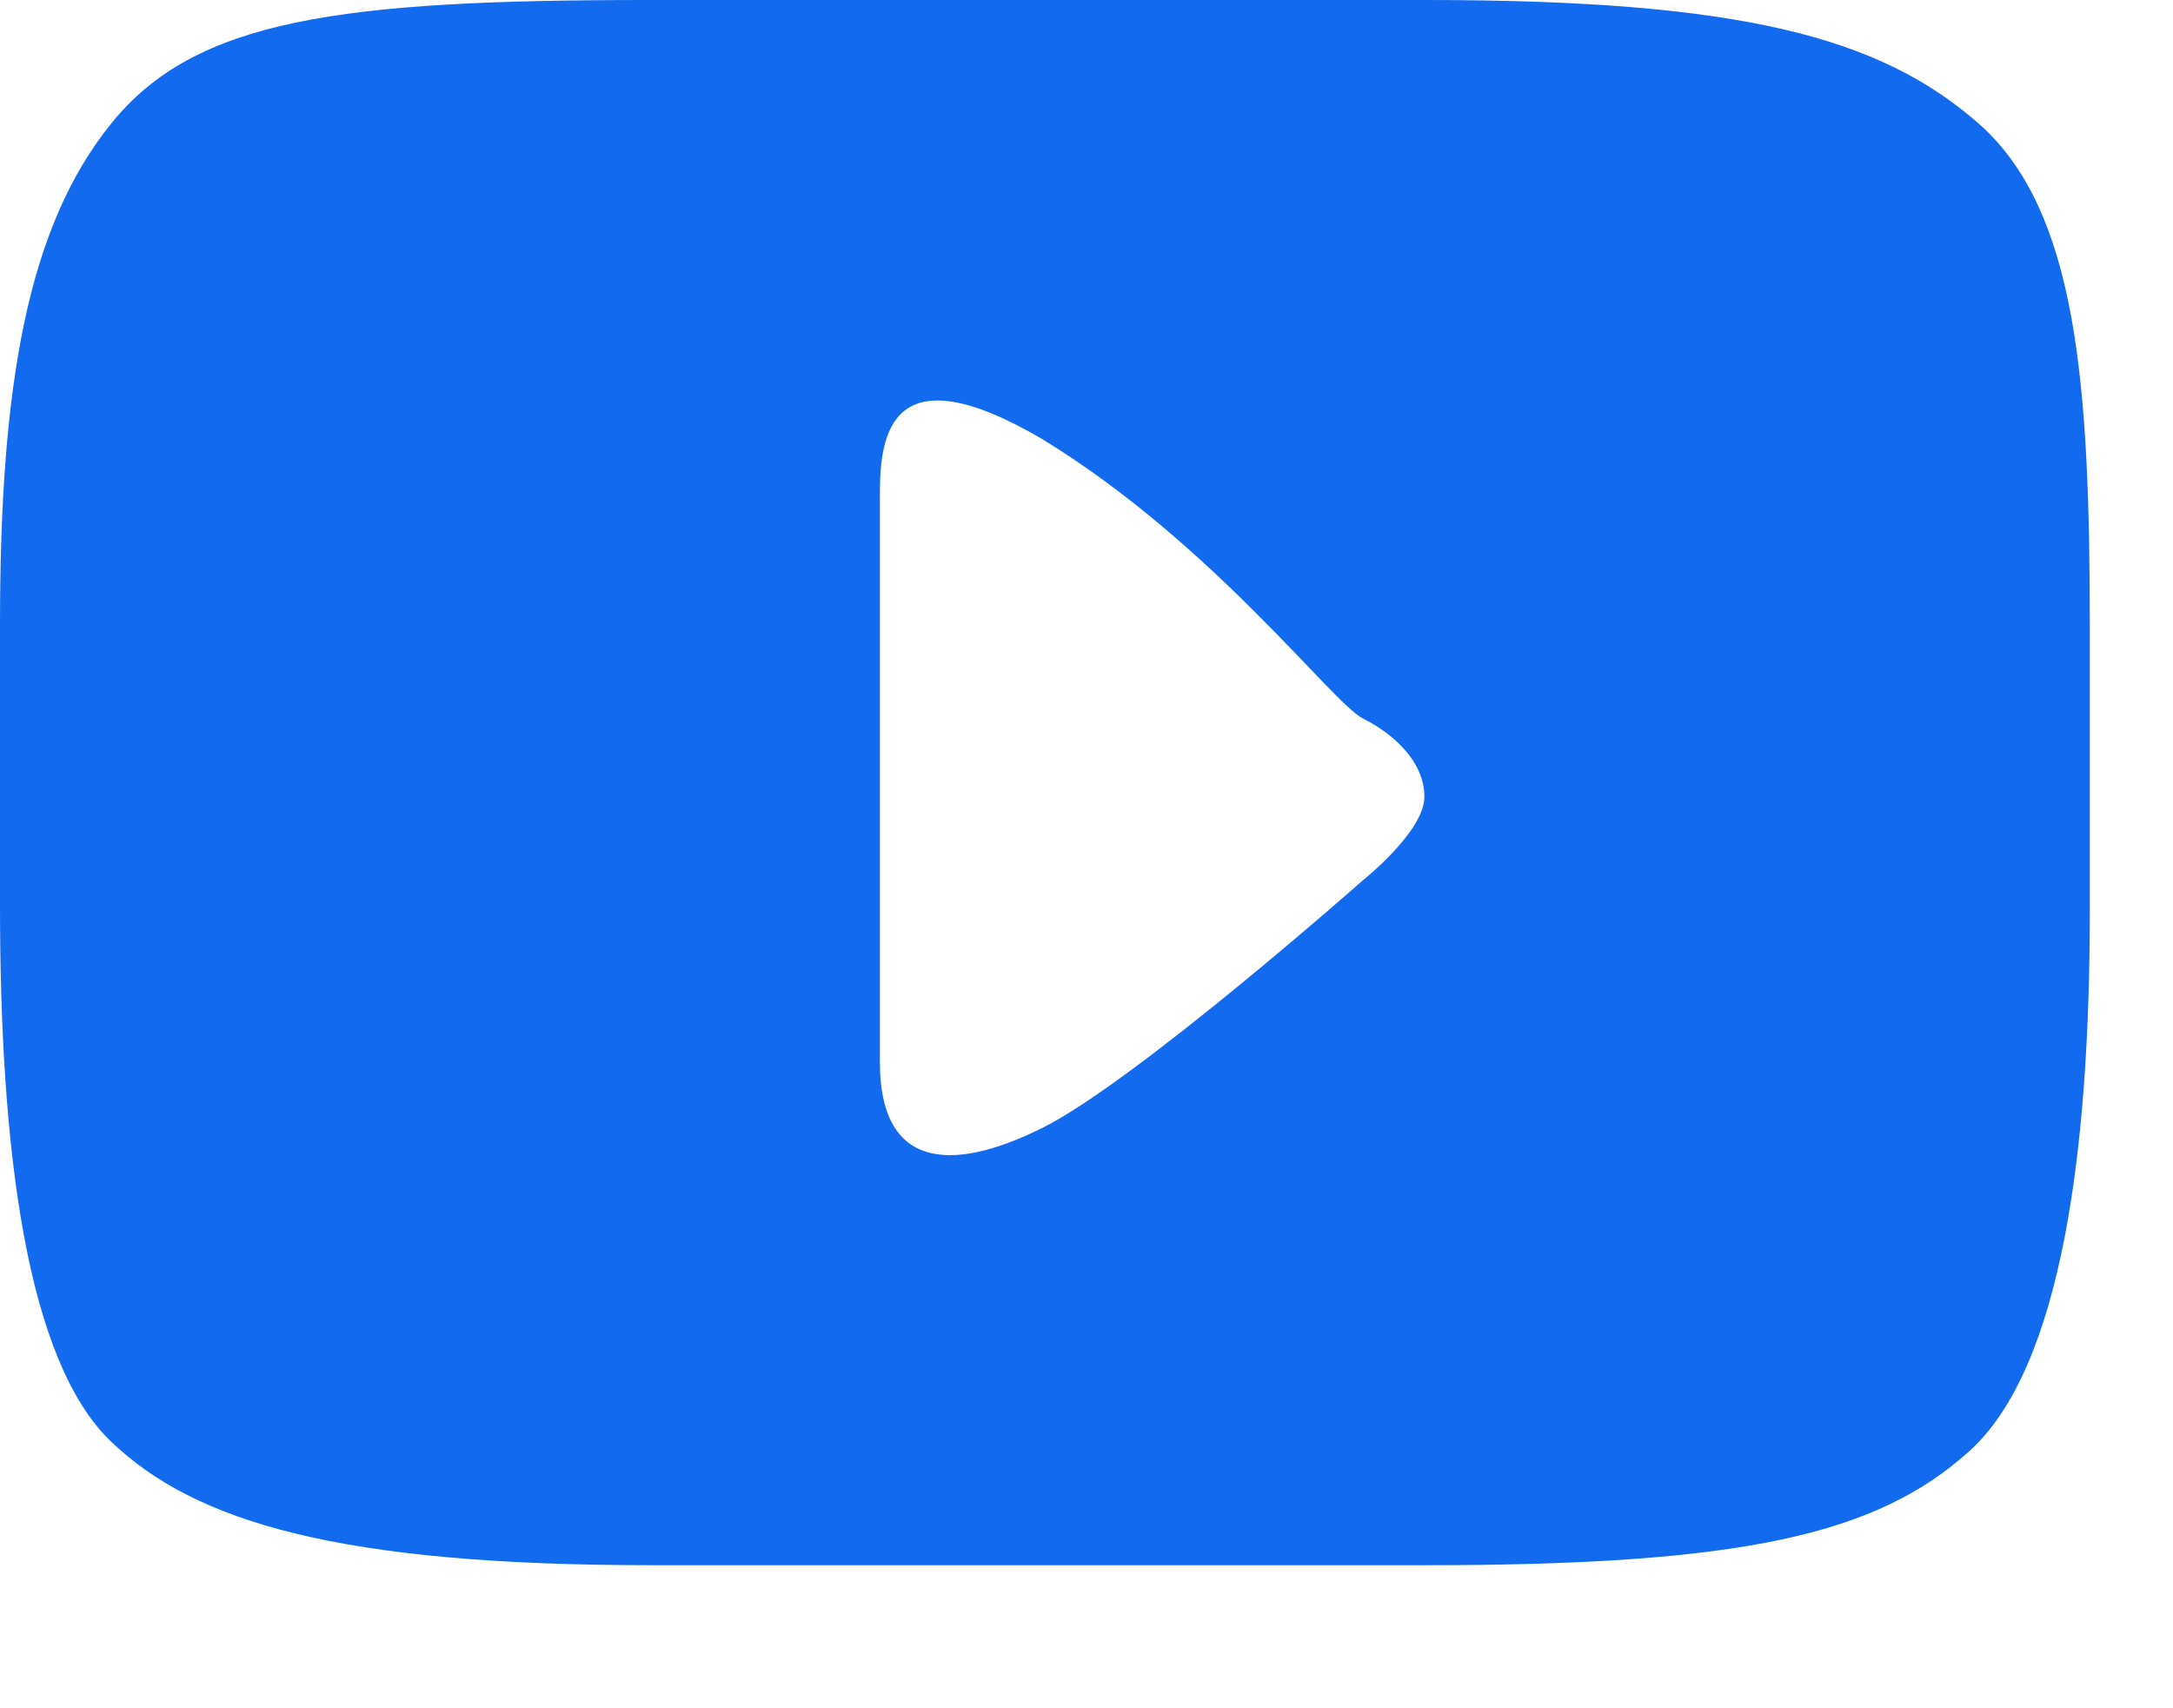
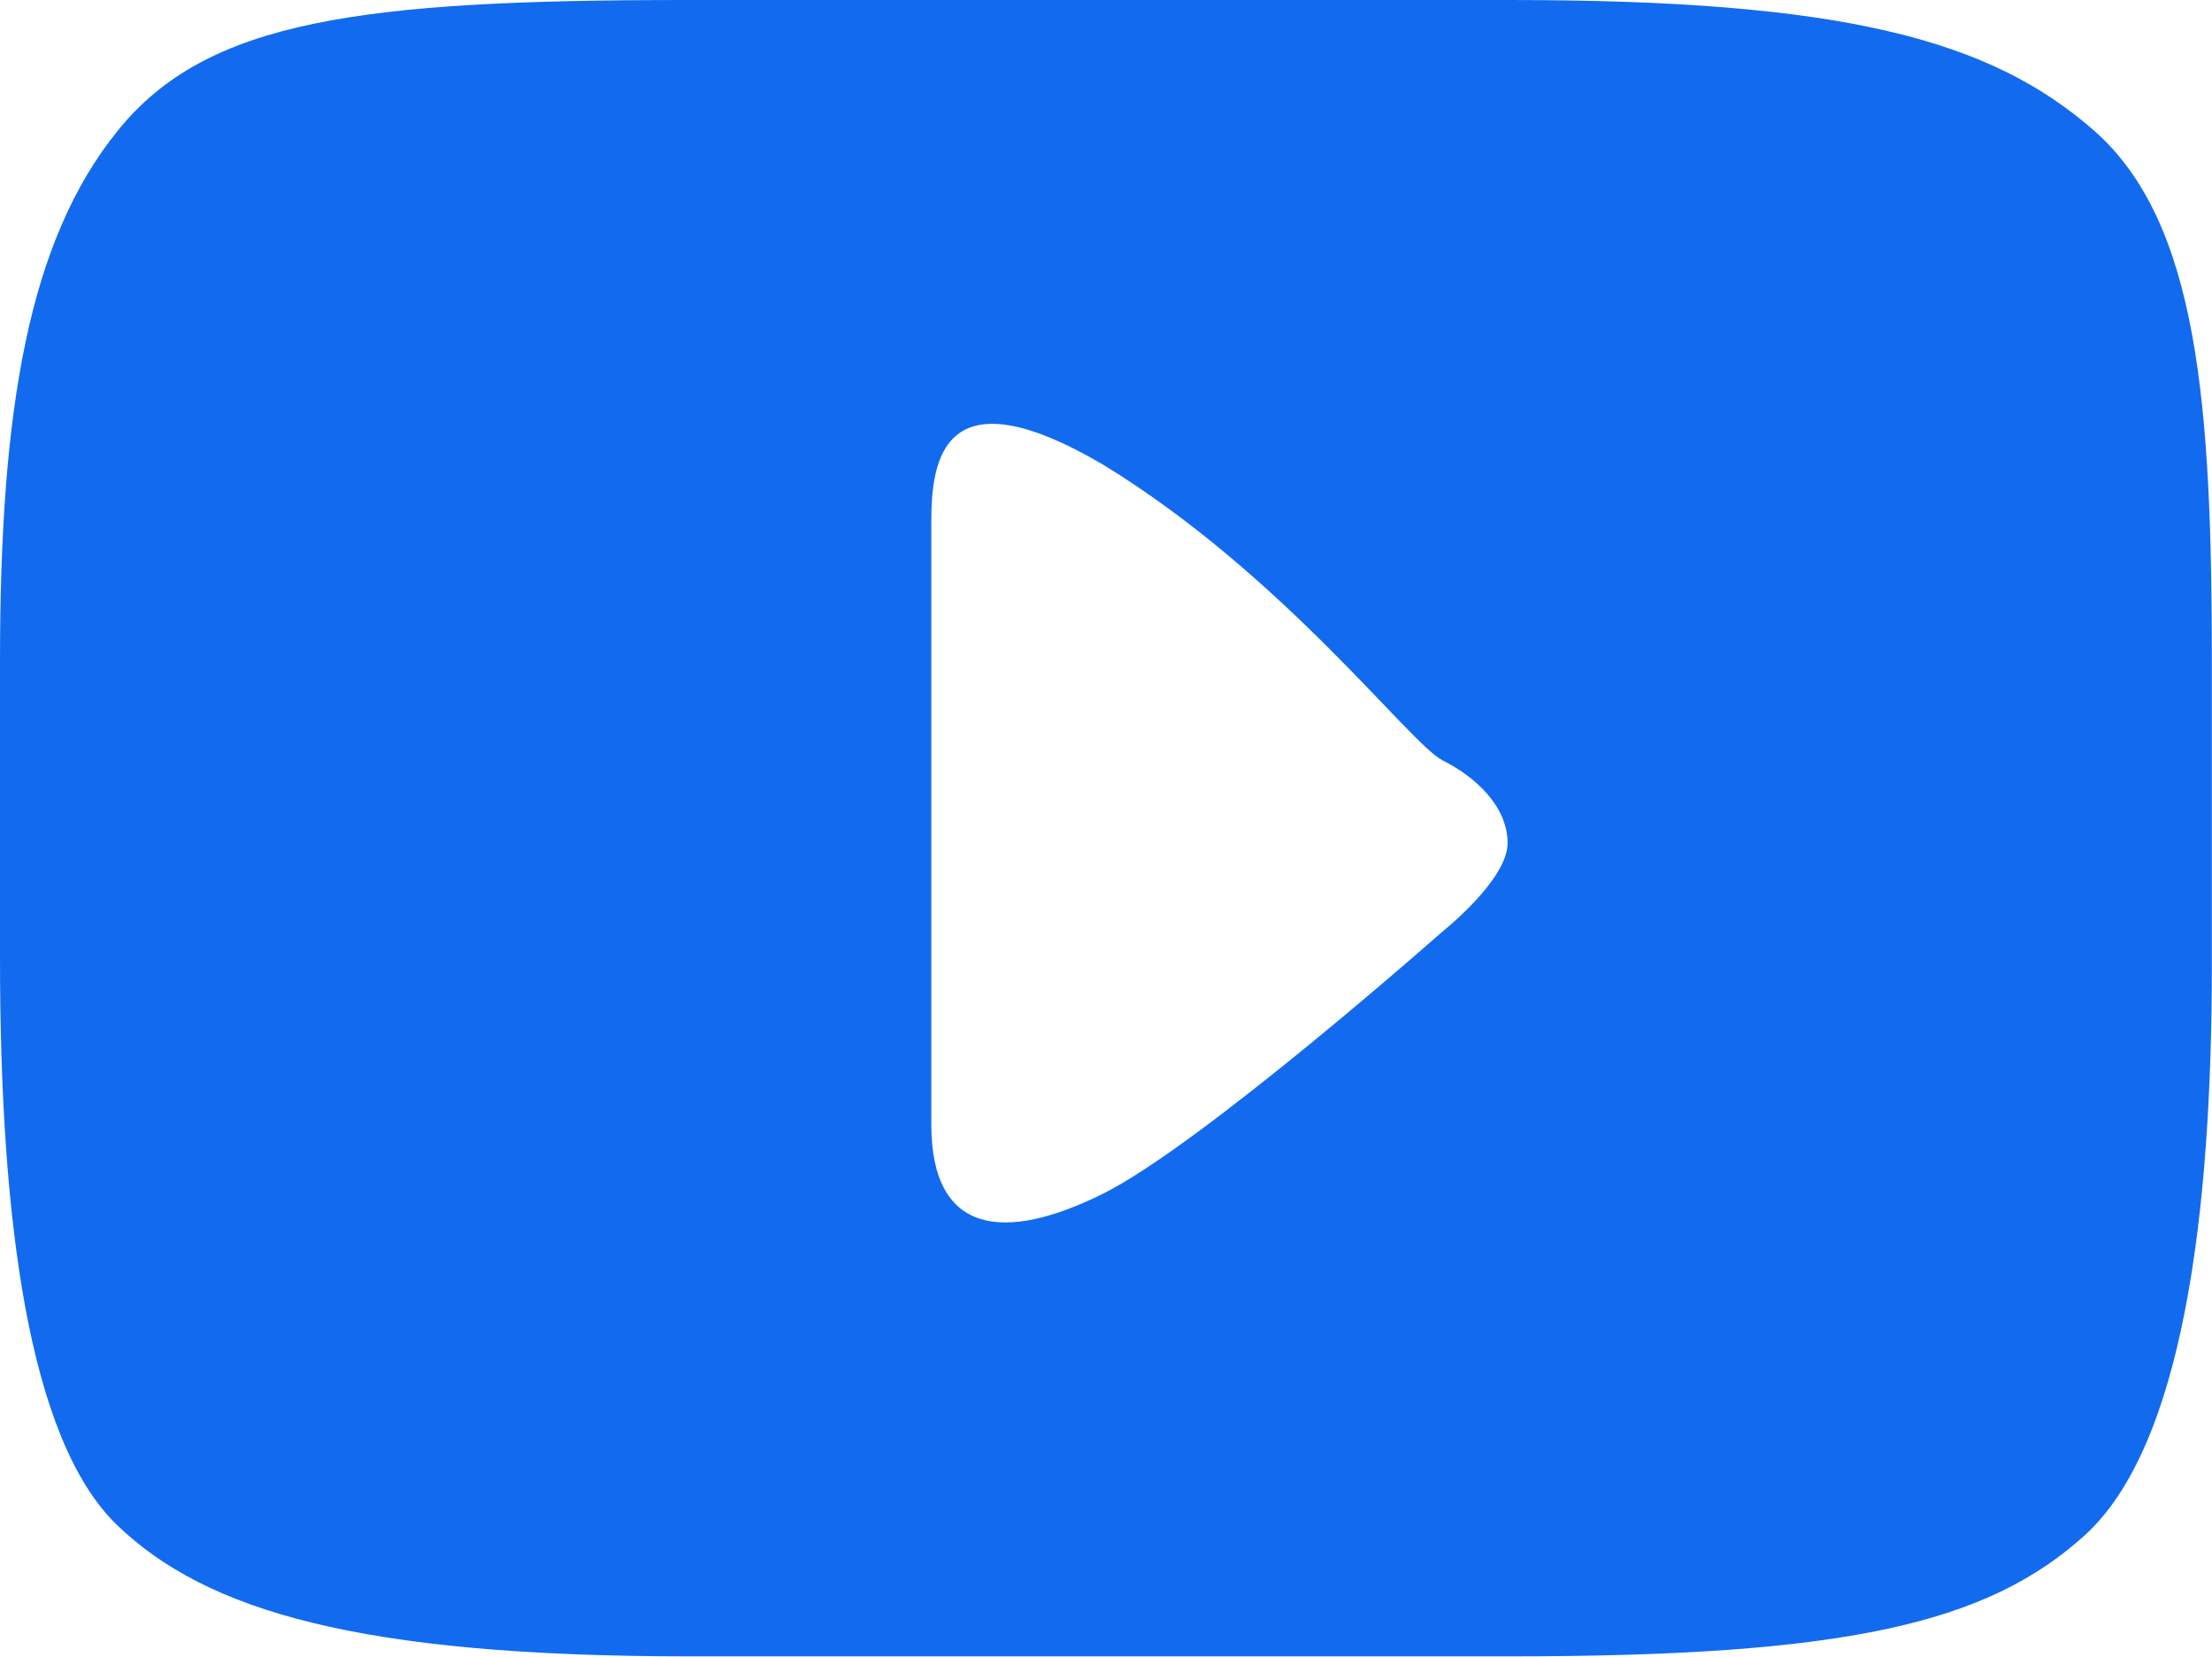
- <svg xmlns="http://www.w3.org/2000/svg" width="14px" height="11px" viewBox="0 0 14 11" version="1.1">
+ <svg xmlns="http://www.w3.org/2000/svg" version="1.1">
  <defs />
  <g id="Page-1" stroke="none" stroke-width="1" fill="none" fill-rule="evenodd">
    <g id="16-contacts" transform="translate(-712, -1610)" fill="#126BEE">
      <g id="Footer" transform="translate(250, 1440)">
        <g id="Social" transform="translate(459, 68)">
          <path d="M11.781,107.671 C11.781,107.671 10.315,108.968 9.715,109.267 C9.114,109.566 8.669,109.518 8.669,108.845 L8.669,105.176 C8.669,104.802 8.739,104.256 9.715,104.829 C10.815,105.501 11.581,106.528 11.781,106.629 C11.981,106.729 12.177,106.909 12.177,107.133 C12.177,107.357 11.781,107.671 11.781,107.671 M15.748,102.796 C15.112,102.238 14.215,102 12.187,102 L7.178,102 C5.191,102 4.26,102.123 3.718,102.794 C3.176,103.463 3,104.482 3,106.024 L3,107.833 C3,109.411 3.171,110.763 3.713,111.285 C4.255,111.807 5.186,112.084 7.197,112.084 L12.187,112.084 C14.225,112.084 15.091,111.888 15.688,111.349 C16.287,110.808 16.464,109.392 16.464,107.87 L16.464,106.042 C16.464,104.476 16.384,103.356 15.748,102.796" id="Fill-12" />
        </g>
      </g>
    </g>
  </g>
</svg>
